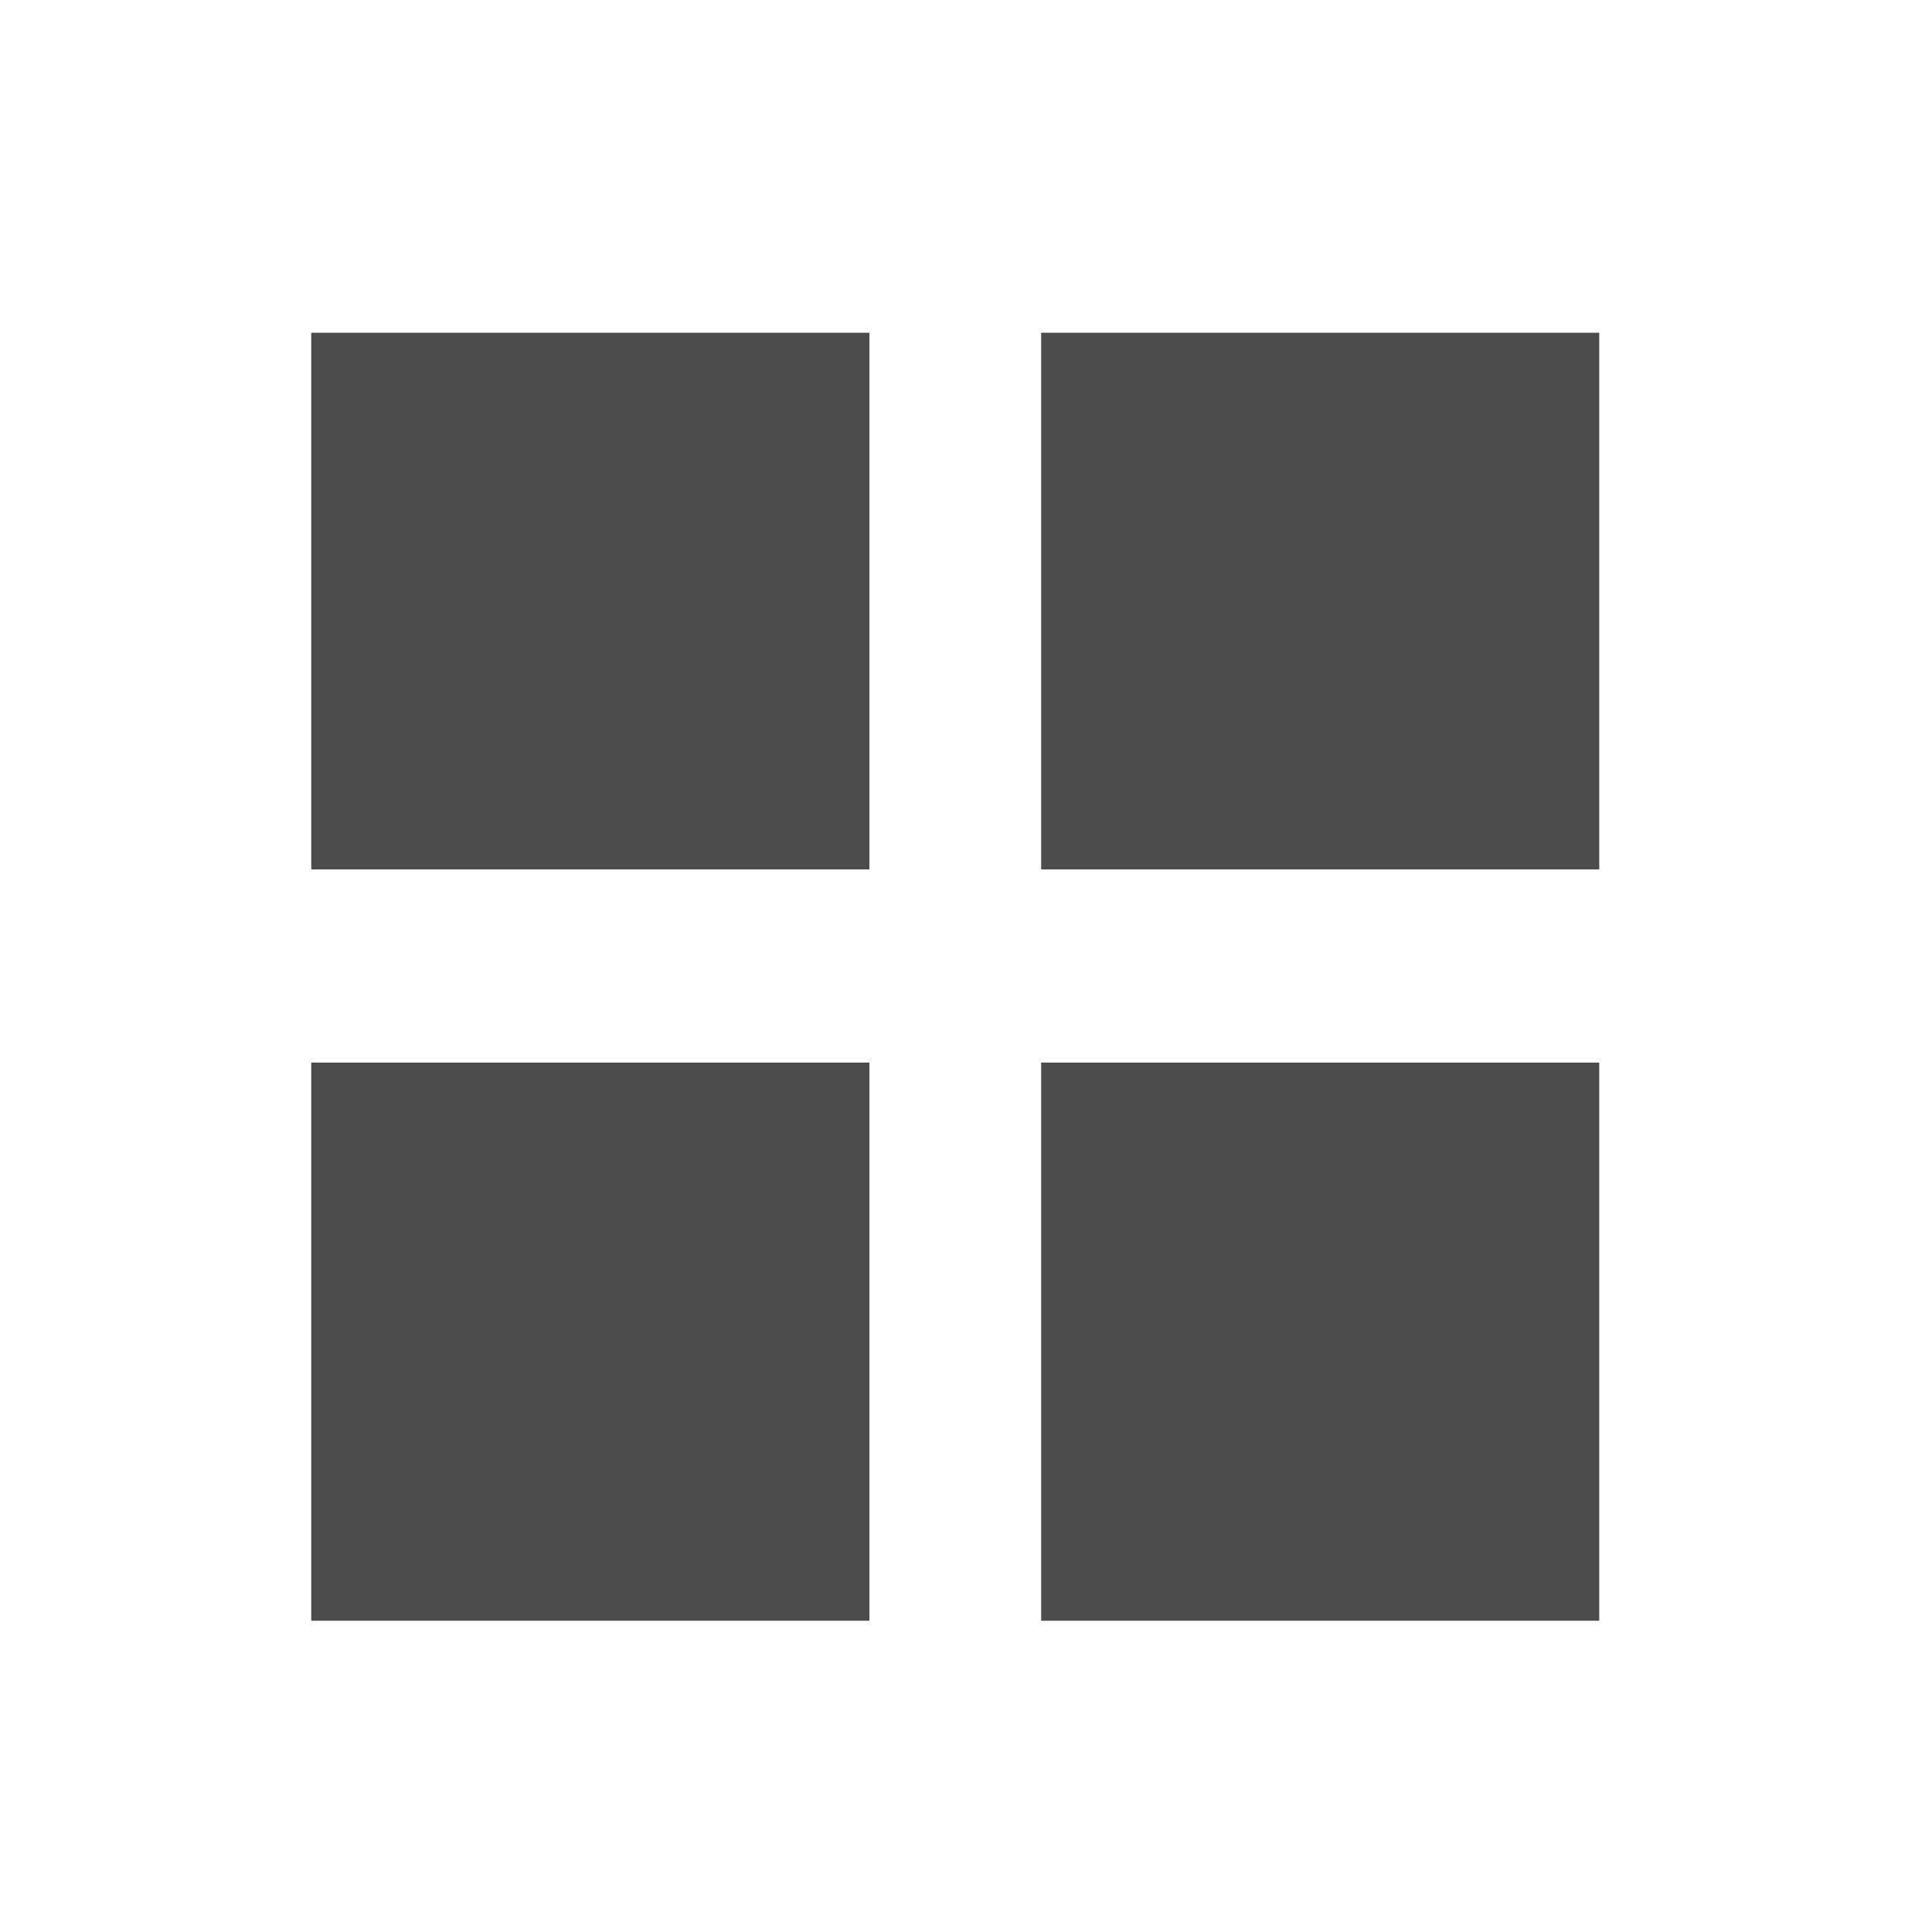
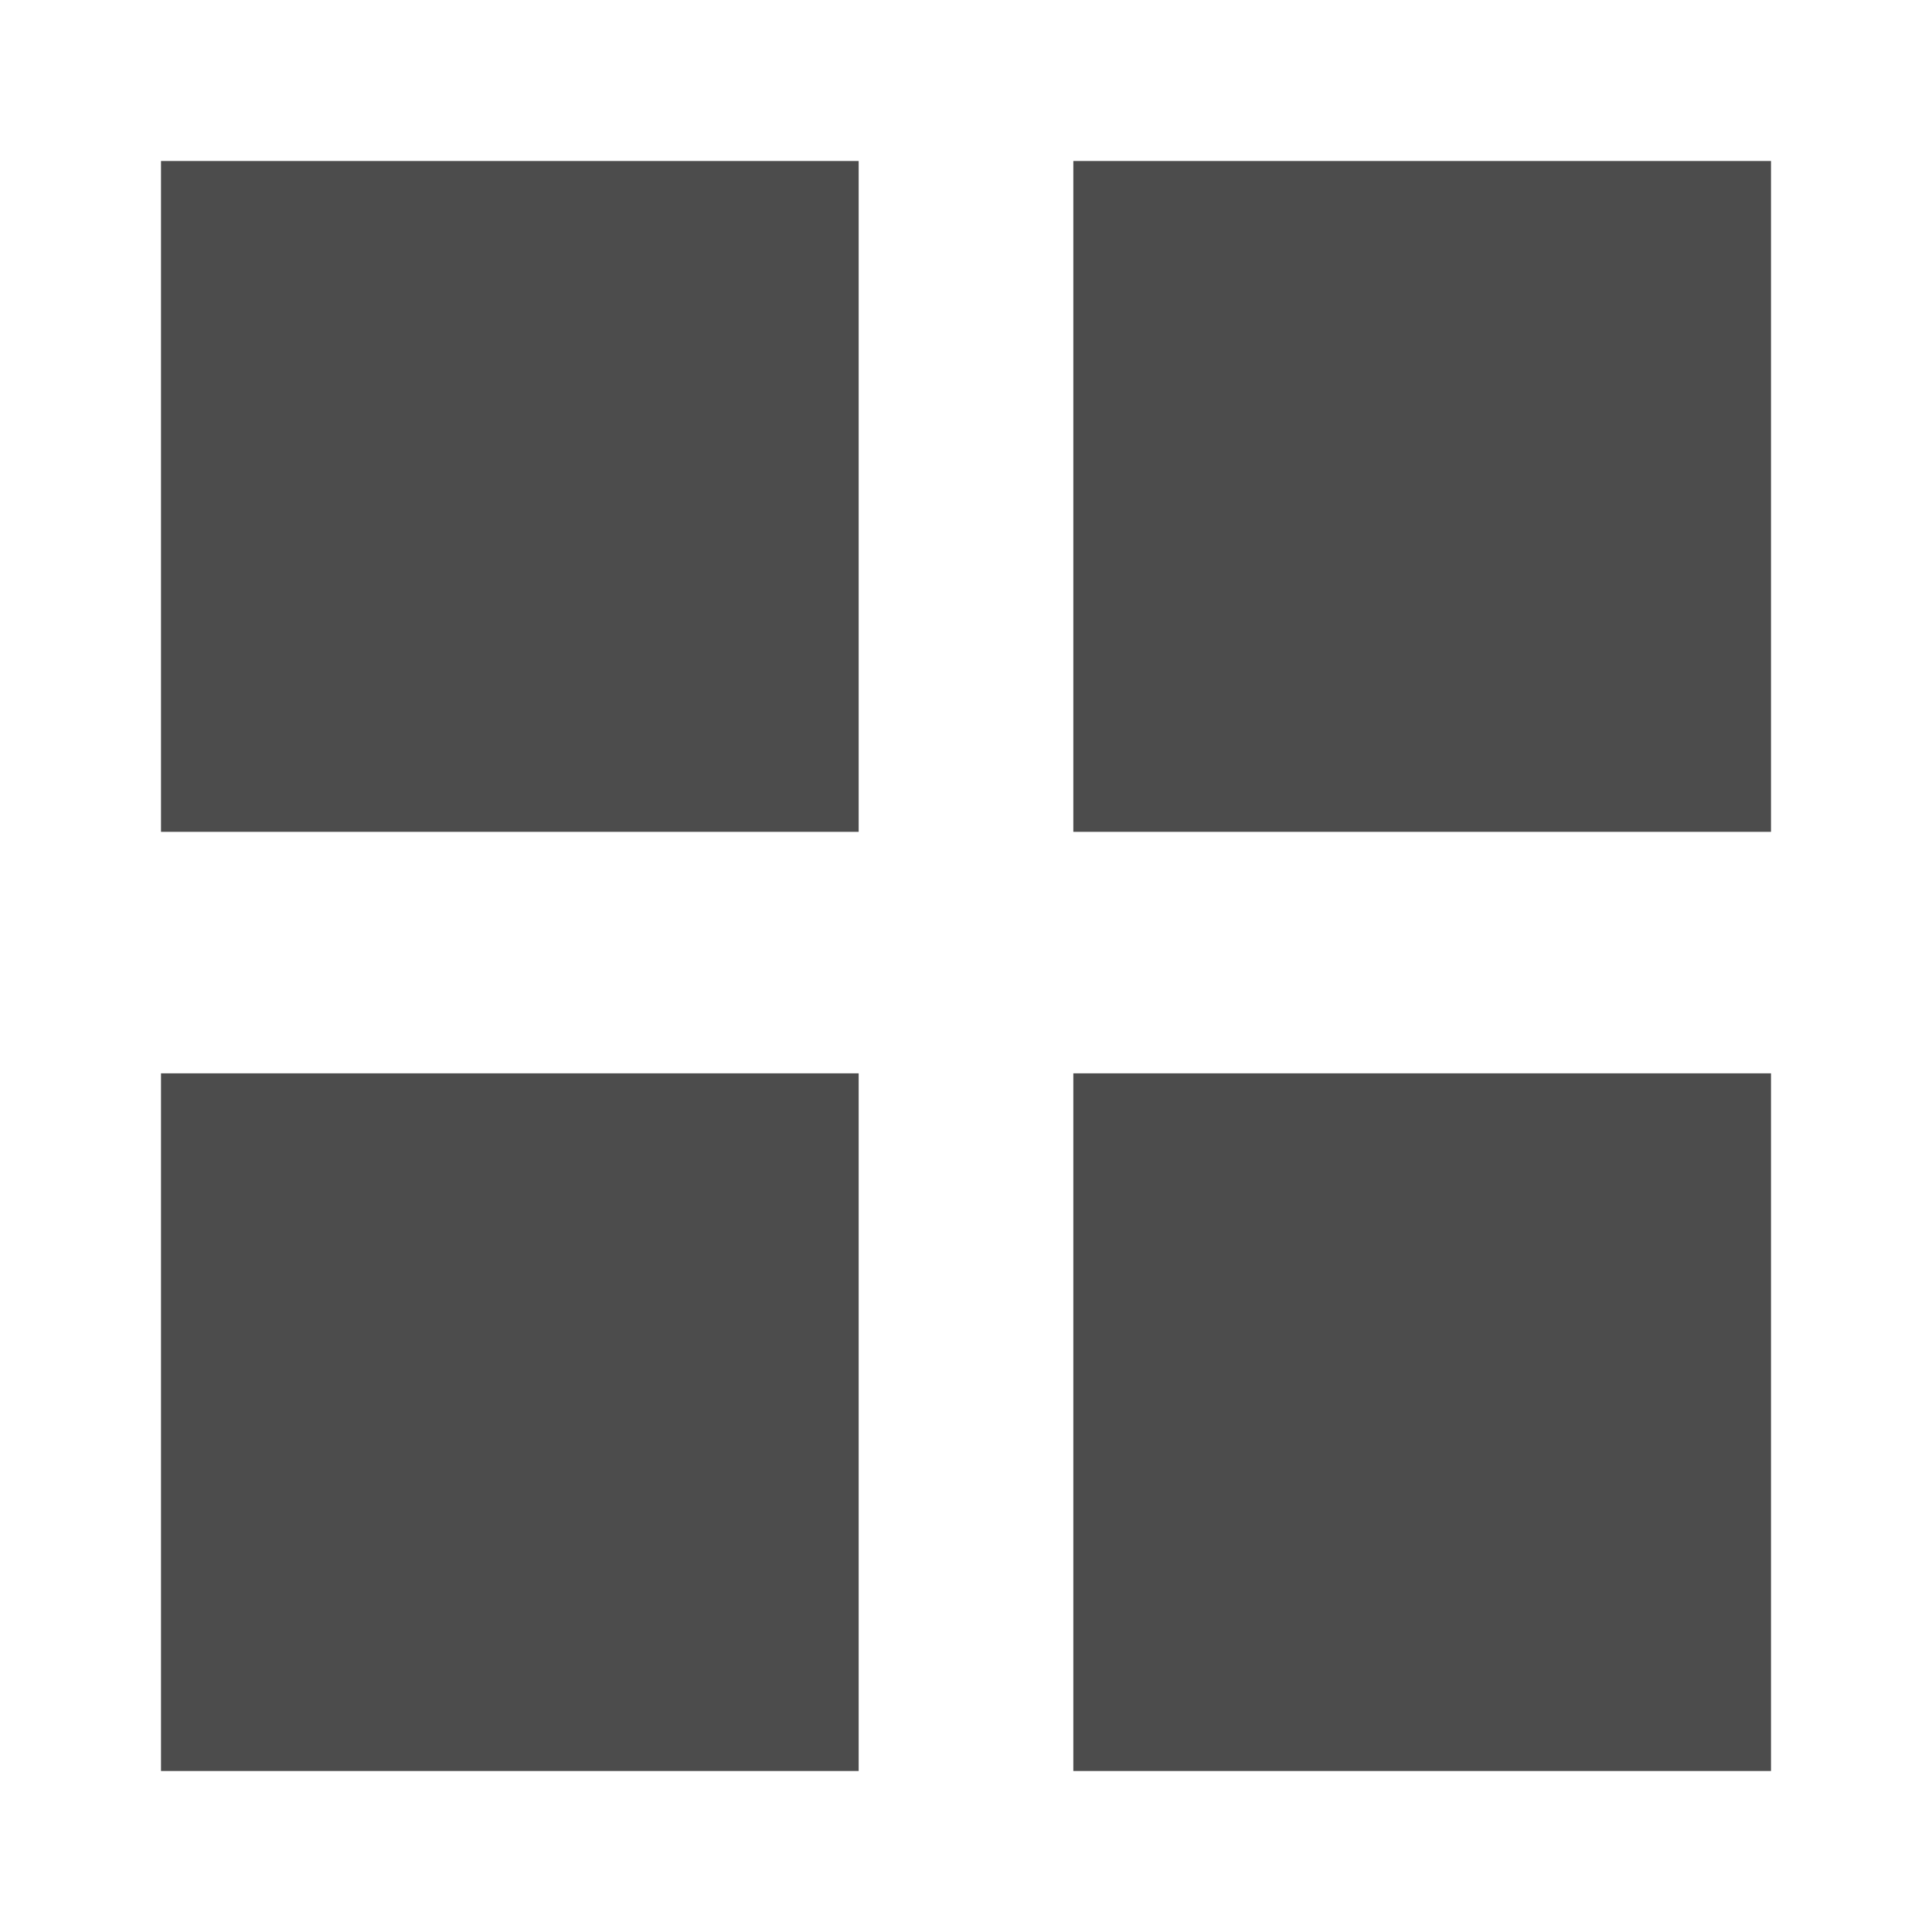
- <svg xmlns="http://www.w3.org/2000/svg" version="1.1" id="图层_1" x="0px" y="0px" width="90px" height="90px" viewBox="0 0 90 90" enable-background="new 0 0 90 90" xml:space="preserve">
-   <path opacity="0.7" fill-rule="evenodd" clip-rule="evenodd" d="M14.5,15.5h26v25h-26V15.5L14.5,15.5z M48.5,15.5h26v25h-26V15.5  L48.5,15.5z M48.5,49.5h26v26h-26V49.5L48.5,49.5z M14.5,49.5h26v26h-26V49.5L14.5,49.5z M14.5,49.5" />
+ <svg xmlns="http://www.w3.org/2000/svg" version="1.1" id="图层_1" x="0px" y="0px" width="72px" height="72px" viewBox="0 0 72 72" enable-background="new 0 0 72 72" xml:space="preserve">
+   <path opacity="0.7" fill-rule="evenodd" clip-rule="evenodd" d="M6,6h26v25H6V6L6,6z M40,6h26v25H40V6L40,6z M40,40h26v26H40V40  L40,40z M6,40h26v26H6V40L6,40z M6,40" />
</svg>
